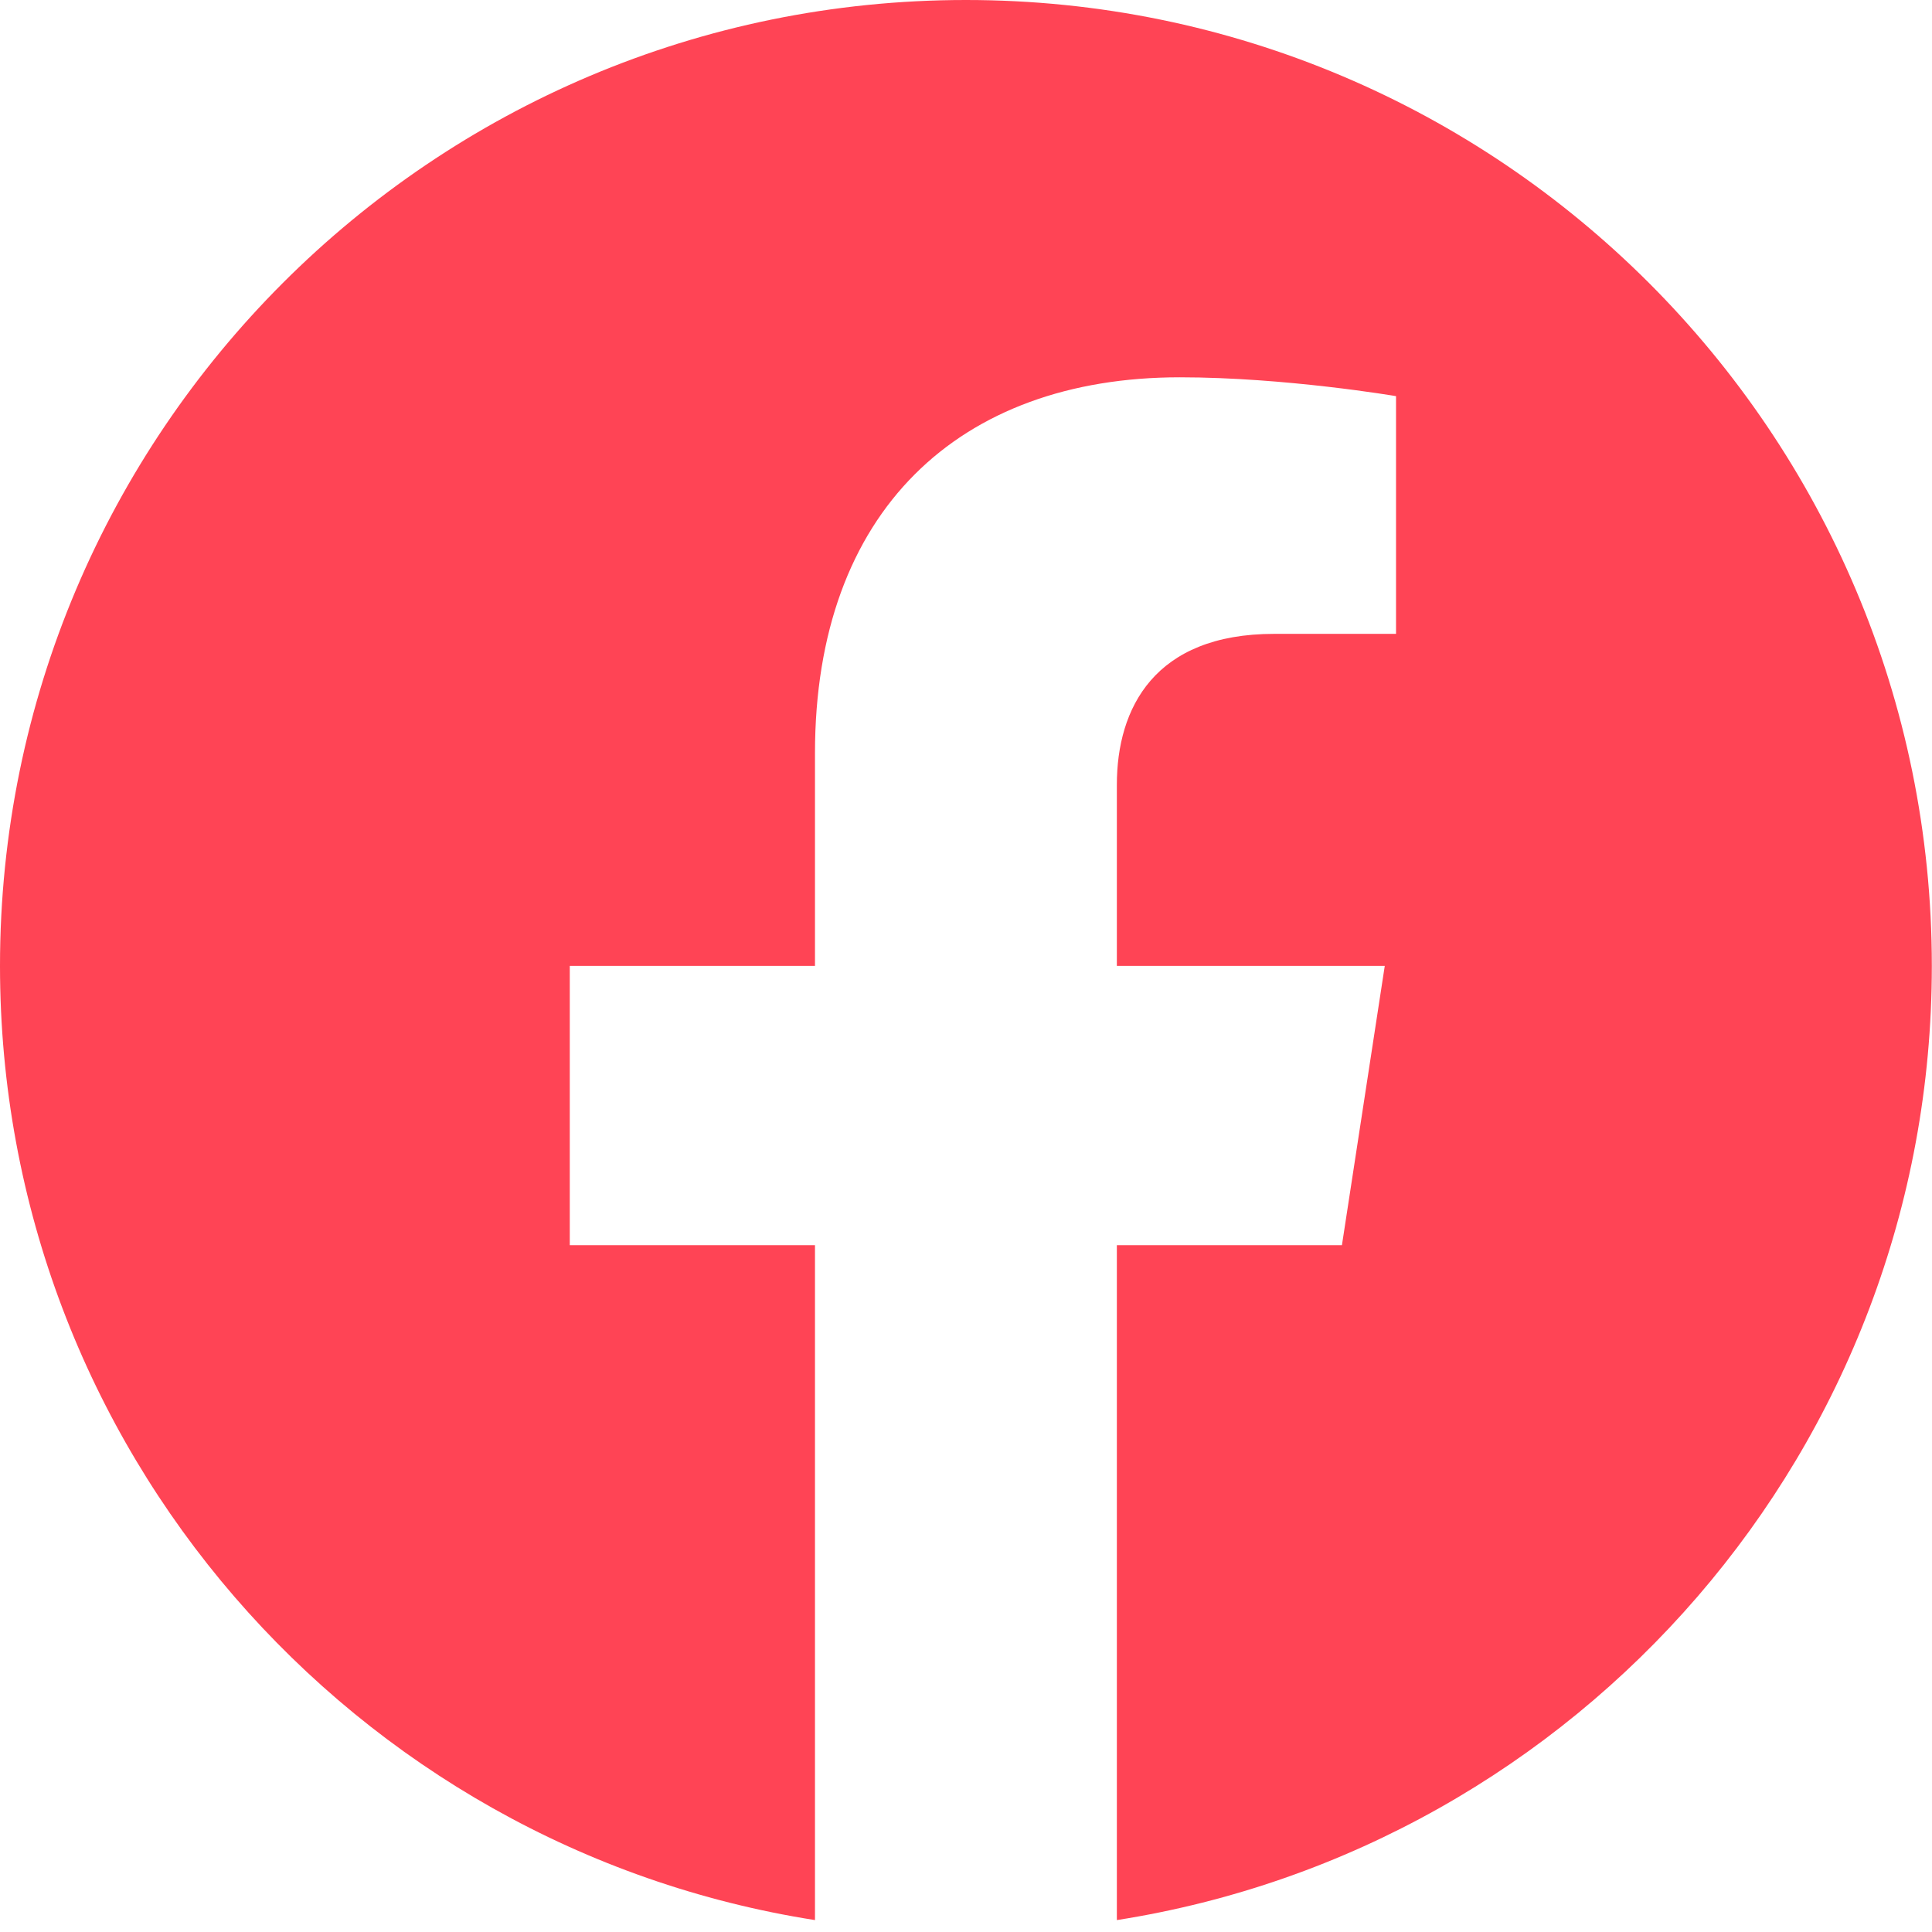
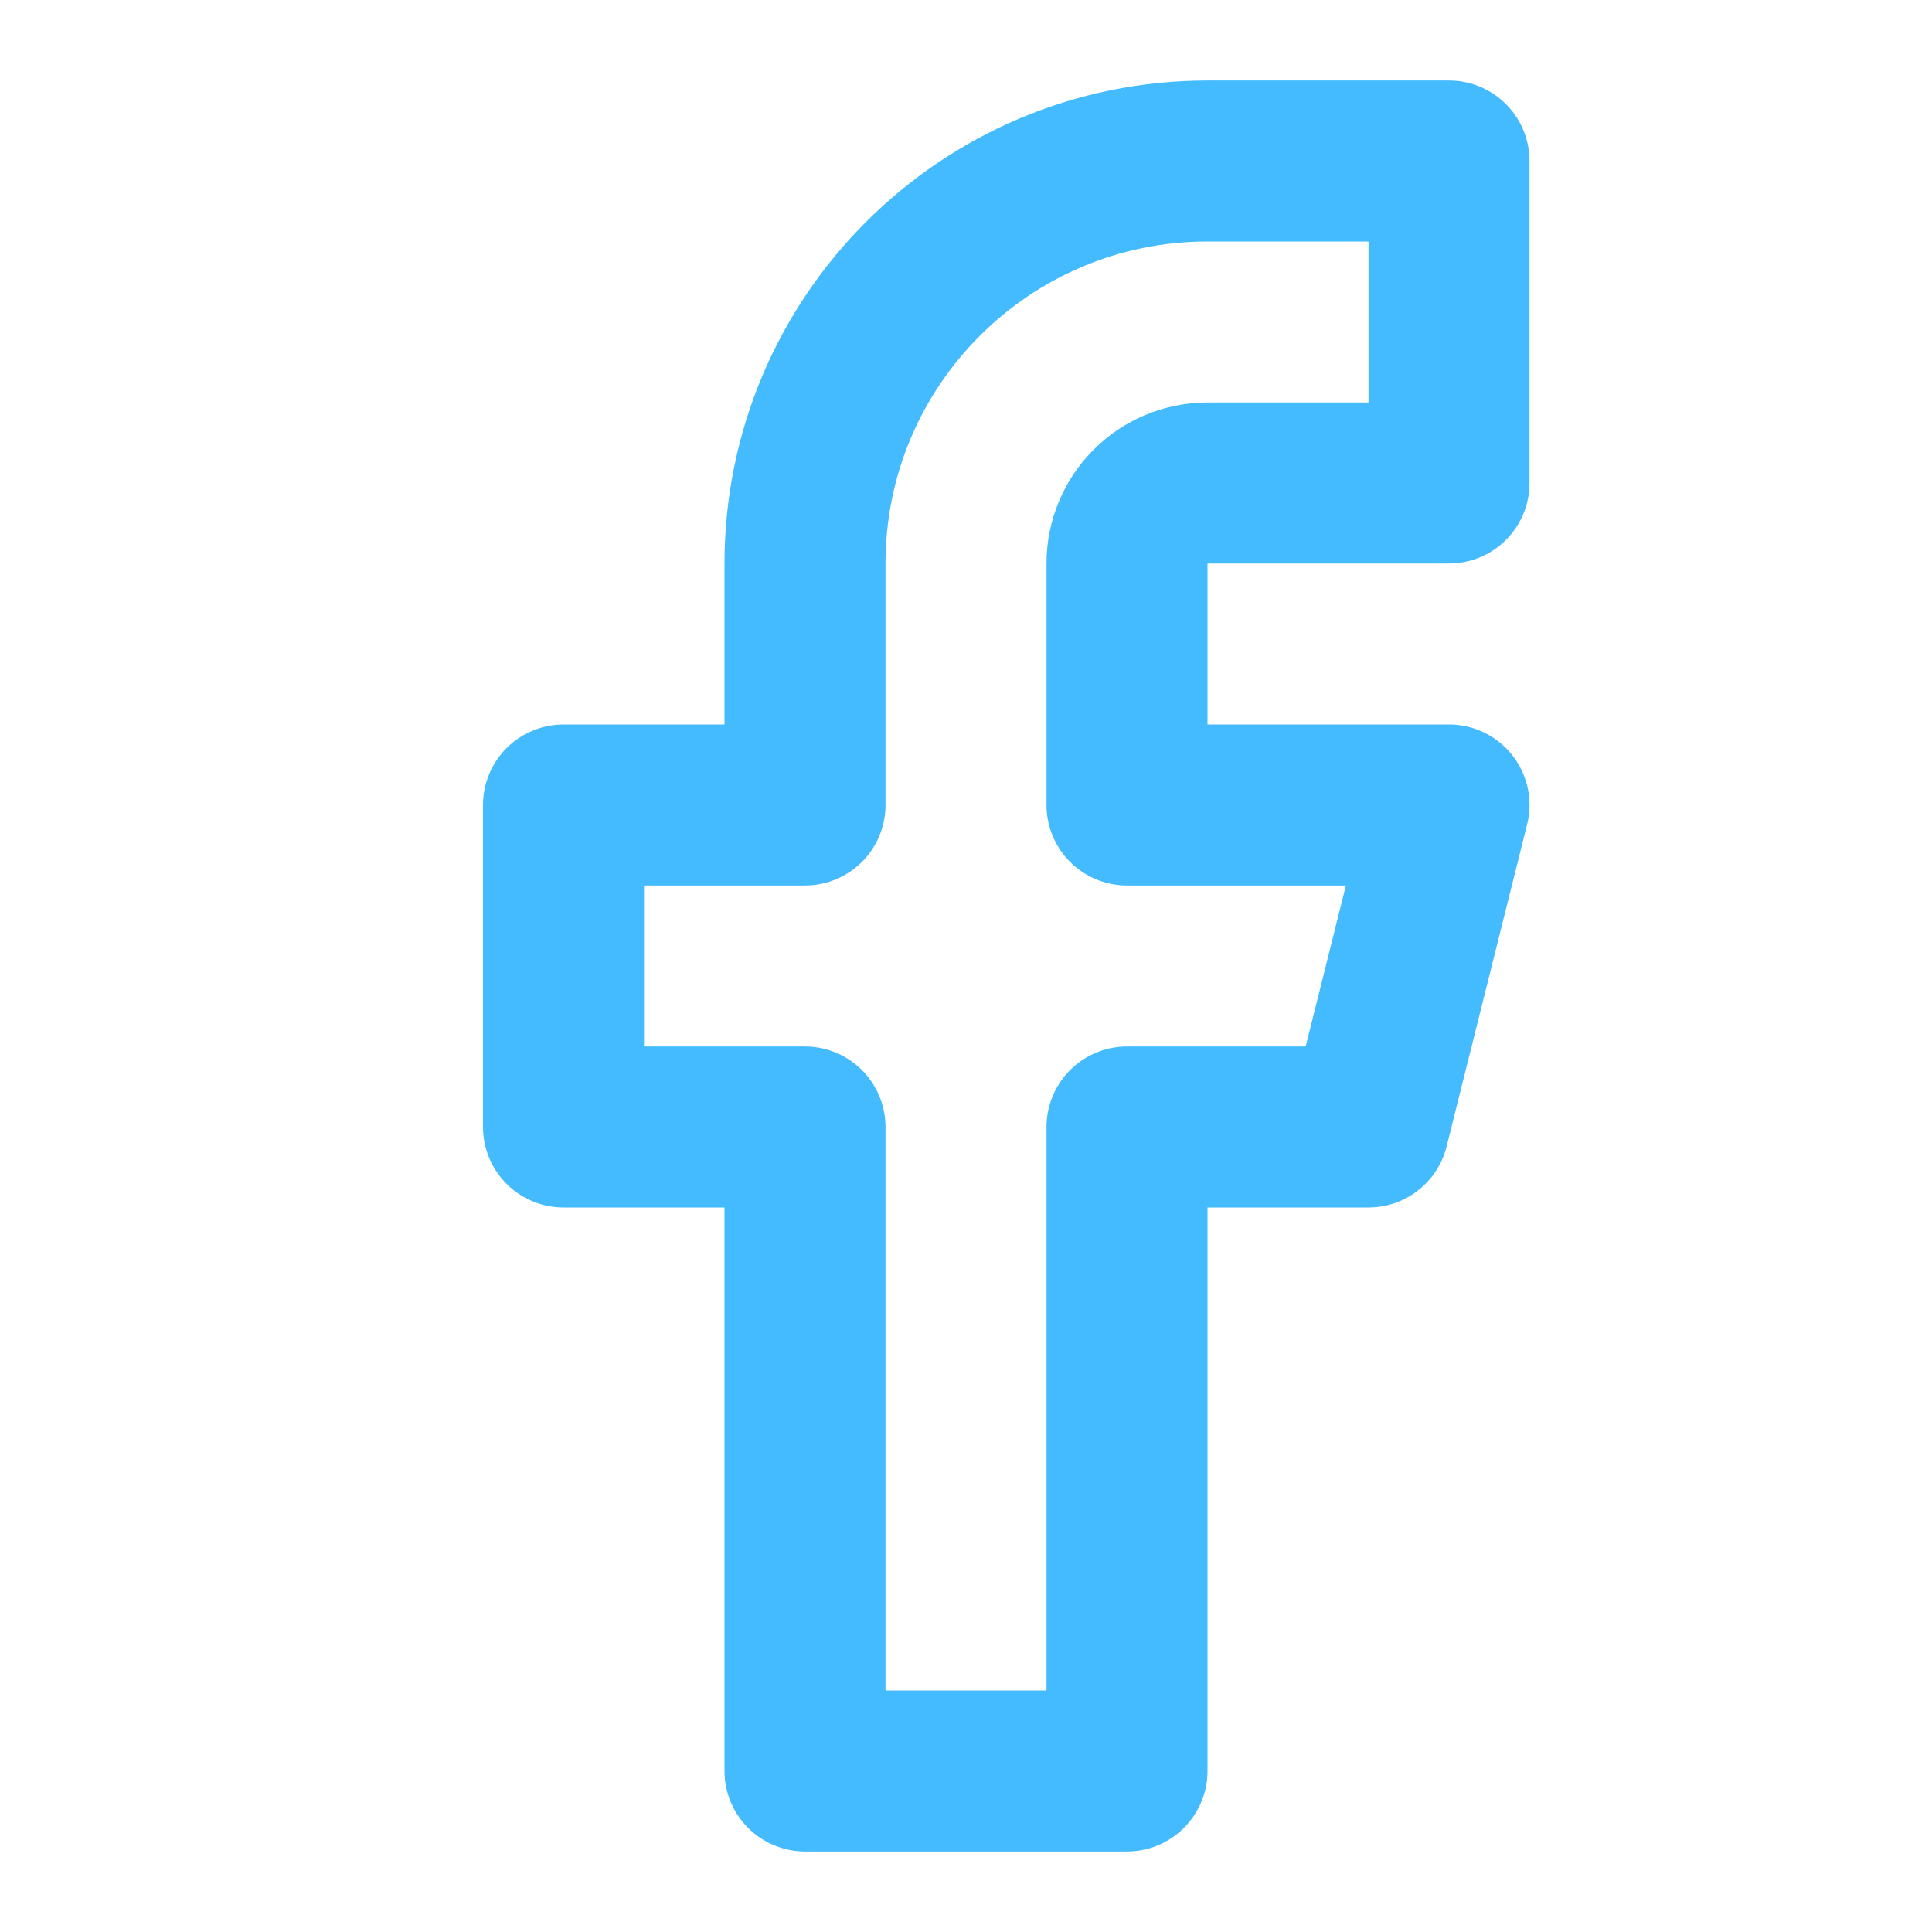
- <svg xmlns="http://www.w3.org/2000/svg" role="img" width="24" height="24" style="">
+ <svg xmlns="http://www.w3.org/2000/svg" width="24" height="24" fill="none" stroke="currentColor" stroke-width="2" stroke-linecap="round" stroke-linejoin="round">
  <rect id="backgroundrect" width="100%" height="100%" x="0" y="0" fill="none" stroke="none" />
  <g class="currentLayer" style="">
-     <path d="M23.998,11.999 C23.998,5.372 18.626,0 11.999,0 C5.372,0 0,5.372 0,11.999 C0,17.988 4.388,22.952 10.124,23.852 V15.468 H7.078 V11.999 H10.124 V9.356 C10.124,6.348 11.916,4.687 14.656,4.687 C15.969,4.687 17.342,4.921 17.342,4.921 V7.874 H15.829 C14.339,7.874 13.874,8.799 13.874,9.748 V11.999 H17.202 L16.67,15.468 H13.874 V23.852 C19.61,22.952 23.998,17.988 23.998,11.999 z" id="svg_1" class="selected" fill-opacity="1" fill="#ff4455" />
+     <path d="M18 2h-3a5 5 0 0 0-5 5v3H7v4h3v8h4v-8h3l1-4h-4V7a1 1 0 0 1 1-1h3z" id="svg_1" class="selected" stroke-opacity="1" stroke="#44bbff" />
  </g>
</svg>
